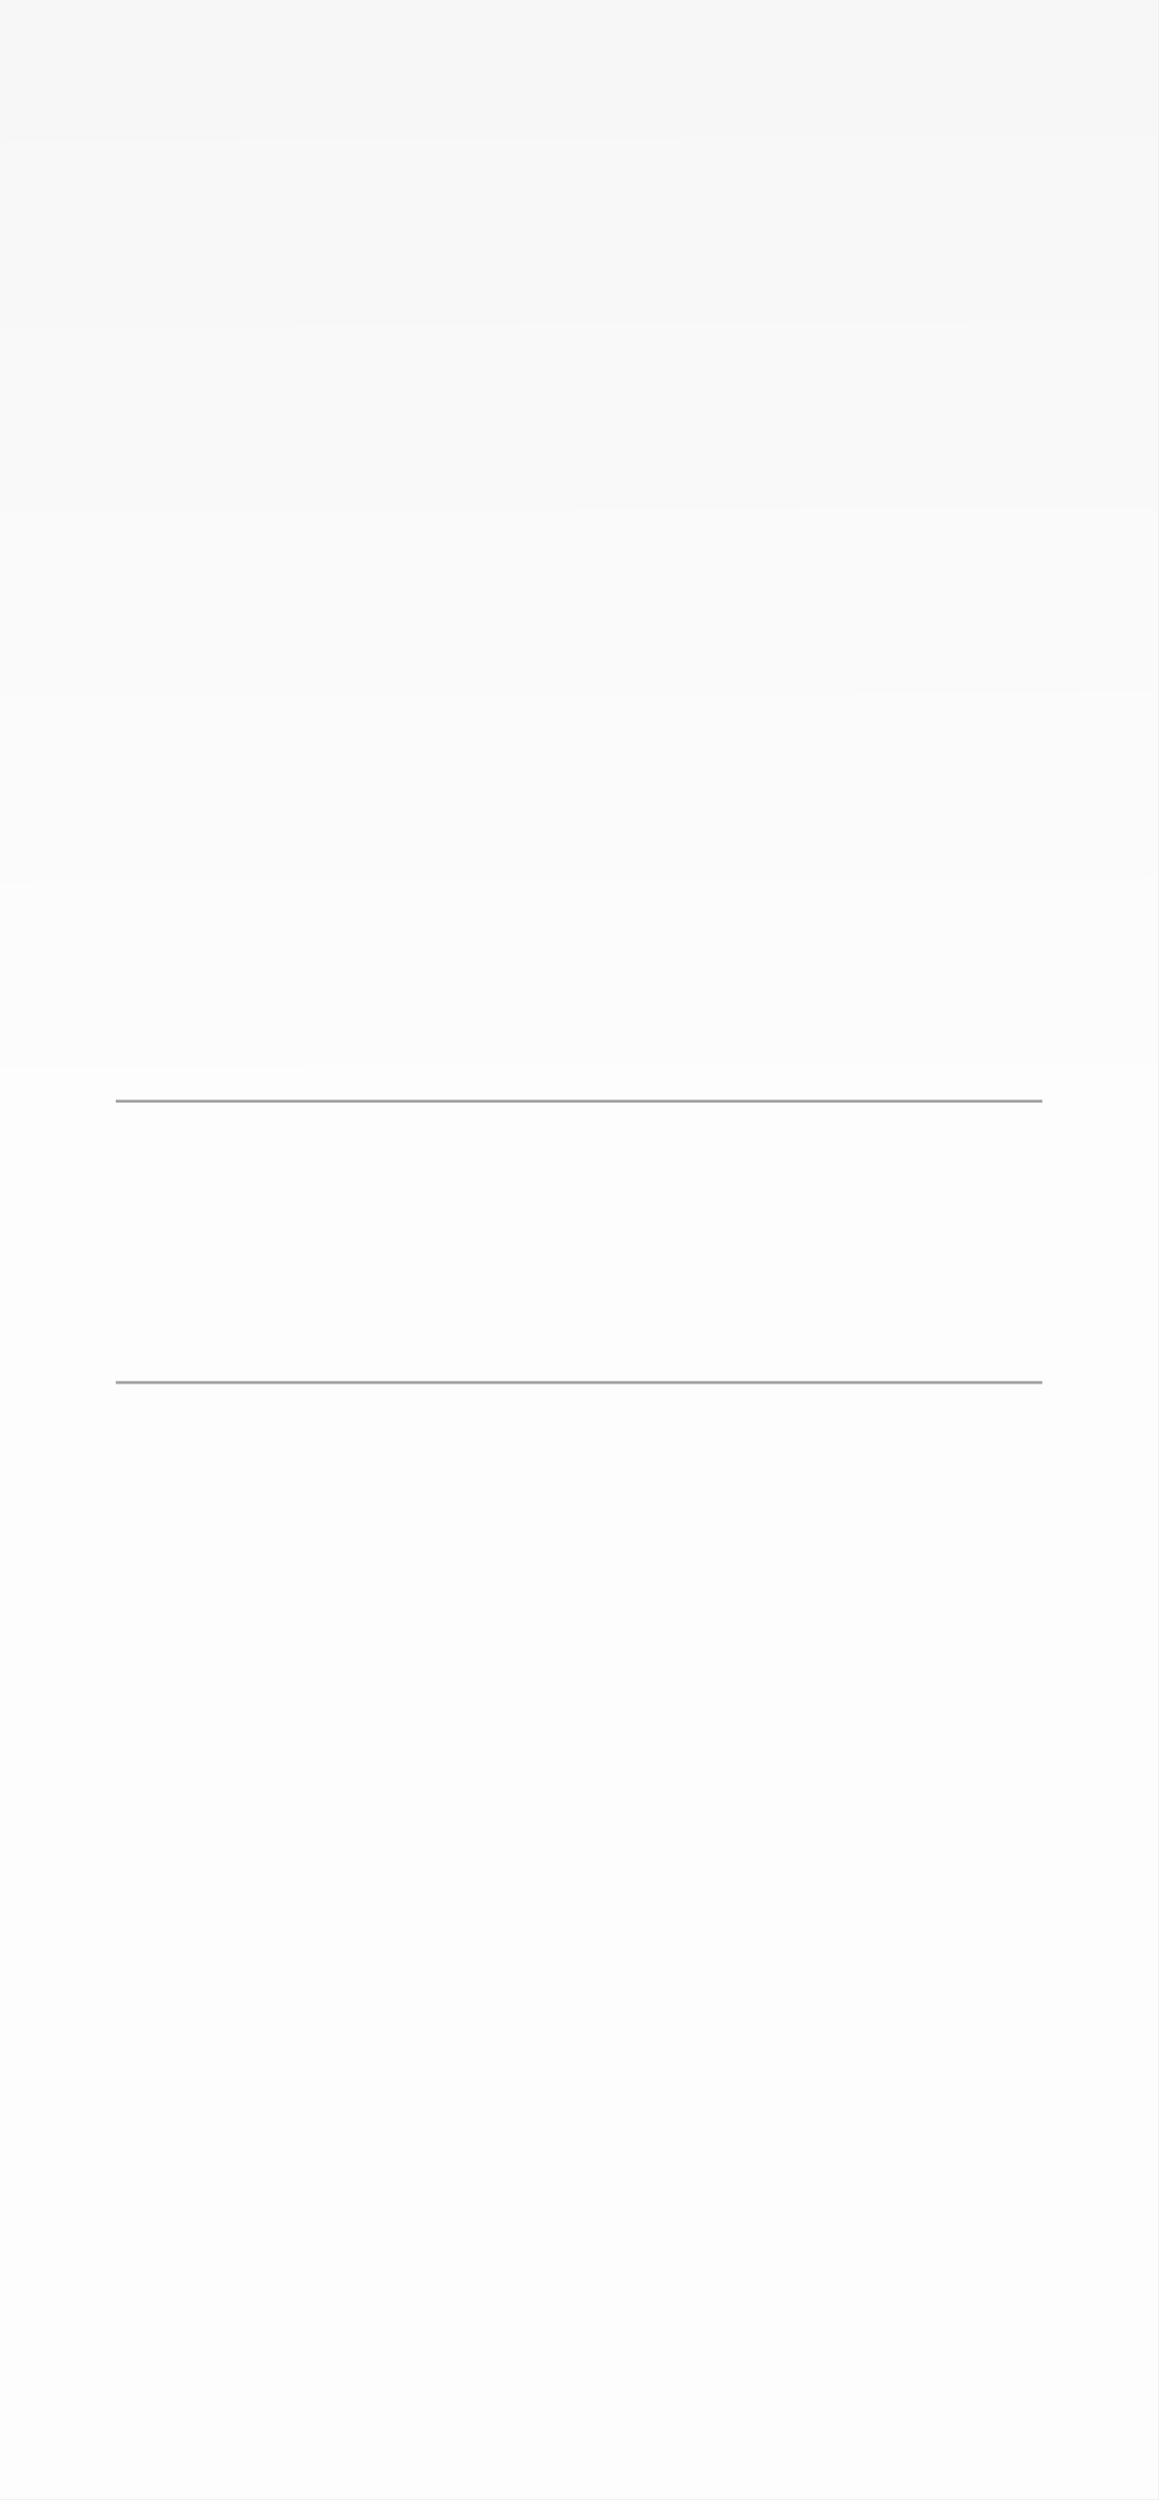
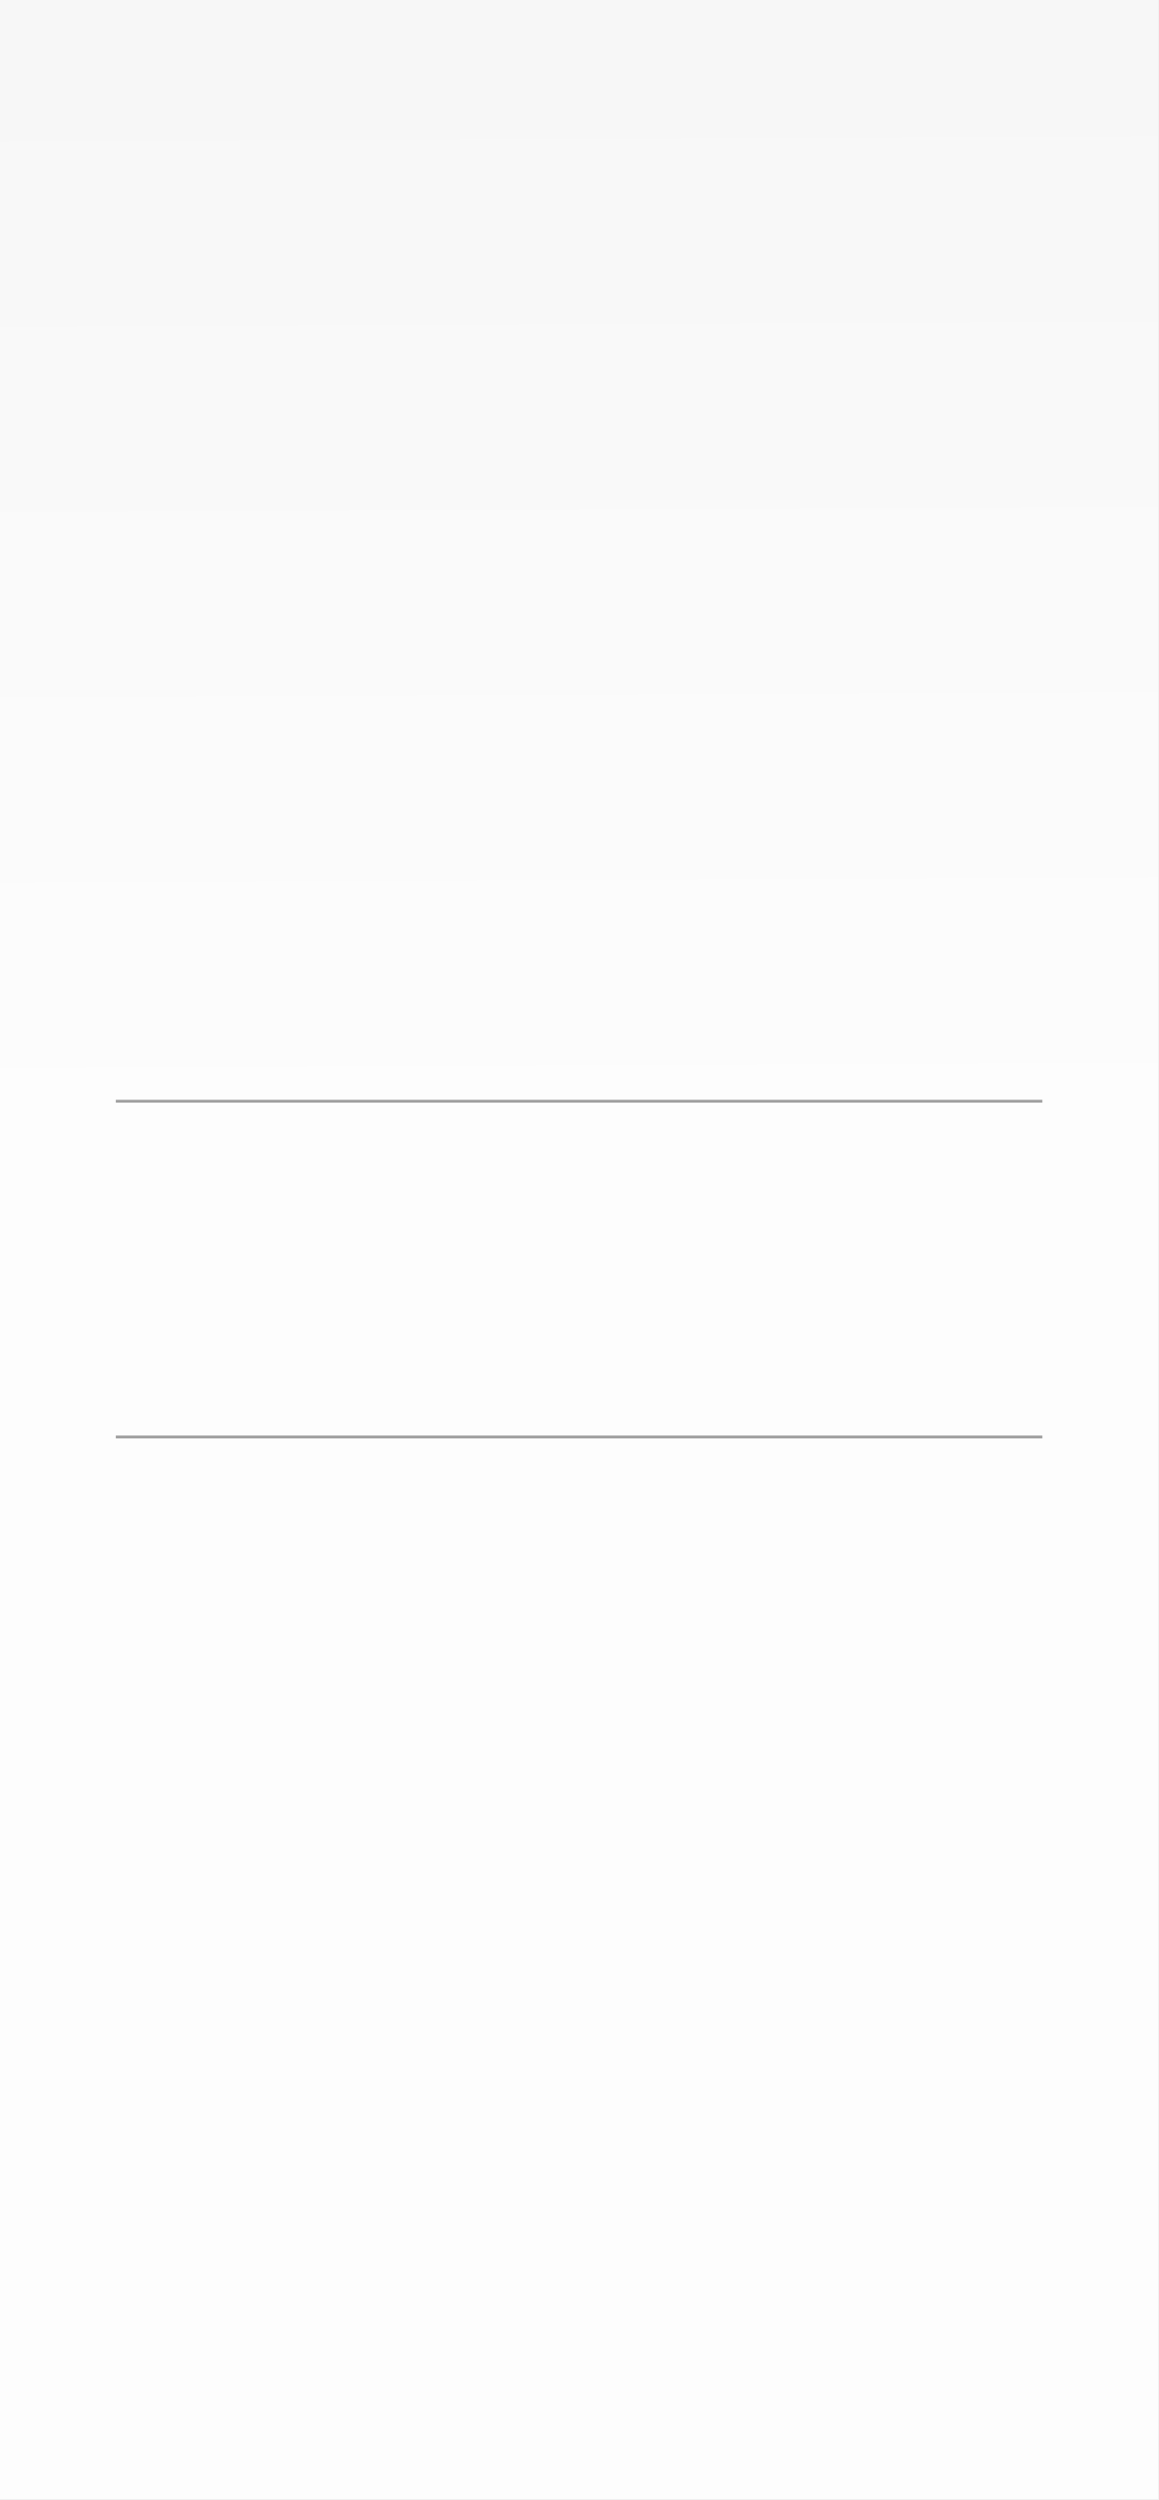
<svg xmlns="http://www.w3.org/2000/svg" xmlns:xlink="http://www.w3.org/1999/xlink" width="500" height="1079.295" viewBox="0 0 500 1079.295" version="1.1" xml:space="preserve" style="clip-rule:evenodd;fill-rule:evenodd;stroke-linejoin:round;stroke-miterlimit:2" id="svg1">
  <defs id="defs1">
    <linearGradient id="linearGradient1">
      <stop style="stop-color:#ffffff;stop-opacity:0.9;" offset="0" id="stop1" />
      <stop style="stop-color:#ffffff;stop-opacity:0.9;" offset="0.5" id="stop3" />
      <stop style="stop-color:#ffffff;stop-opacity:0.45;" offset="1" id="stop4" />
    </linearGradient>
    <linearGradient xlink:href="#linearGradient1" id="linearGradient2" x1="257.816" y1="1079.726" x2="252.97" y2="-1.4127065e-05" gradientUnits="userSpaceOnUse" />
    <filter style="color-interpolation-filters:sRGB;" id="filter18" x="-0.108" y="-0.469" width="1.216" height="1.939">
      <feFlood result="flood" in="SourceGraphic" flood-opacity="0.502" flood-color="rgb(0,0,0)" id="feFlood17" />
      <feGaussianBlur result="blur" in="SourceGraphic" stdDeviation="19.9" id="feGaussianBlur17" />
      <feOffset result="offset" in="blur" dx="0" dy="0" id="feOffset17" />
      <feComposite result="comp1" operator="in" in="flood" in2="offset" id="feComposite17" />
      <feComposite result="comp2" operator="atop" in="comp1" in2="comp1" id="feComposite18" />
    </filter>
  </defs>
  <rect style="clip-rule:evenodd;fill:url(#linearGradient2);fill-opacity:1;fill-rule:evenodd;stroke-width:1.273;stroke-linejoin:round;stroke-miterlimit:2;opacity:1" id="rect2" width="500" height="1079.295" x="0" y="0" />
  <path d="m 700,22.37 0,655.26 c 0,3.866 0.124,10.32 -1.565,13.76 -1.501,3.057 -3.988,5.544 -7.045,7.045 C 687.95,700.124 681.496,700 677.63,700 L 22.37,700 C 18.504,700 12.05,700.124 8.61,698.435 5.553,696.934 3.066,694.447 1.565,691.39 -0.124,687.95 0,681.496 0,677.63 V 22.37 C 0,18.504 -0.124,12.05 1.565,8.61 3.066,5.553 5.553,3.066 8.61,1.565 12.05,-0.124 18.504,0 22.37,0 h 655.26 c 3.866,0 10.32,-0.124 13.76,1.565 3.057,1.501 5.544,3.988 7.045,7.045 C 700.124,12.05 700,18.504 700,22.37 Z M 675,18 H 25 a 7,7 135 0 0 -7,7 v 650 a 7,7 45 0 0 7,7 h 650 a 7,7 135 0 0 7,-7 V 25 a 7,7 45 0 0 -7,-7 z" style="clip-rule:evenodd;display:none;fill:#ffffff;fill-opacity:1;fill-rule:evenodd;stroke-linejoin:round;stroke-miterlimit:2" id="path1" transform="translate(-0.9692337,430.8243)" />
-   <rect x="596.5" y="-450" width="1.226" height="400" style="clip-rule:evenodd;fill:#a0a0a0;fill-opacity:1;fill-rule:evenodd;stroke-width:3.501;stroke-linejoin:round;stroke-miterlimit:2" id="rect11-2" transform="rotate(90)" />
+   <rect x="620" y="-450" width="1.226" height="400" style="clip-rule:evenodd;fill:#a0a0a0;fill-opacity:1;fill-rule:evenodd;stroke-width:3.501;stroke-linejoin:round;stroke-miterlimit:2" id="rect11-2" transform="rotate(90)" />
  <rect x="475" y="-450" width="1.226" height="400" style="clip-rule:evenodd;fill:#a0a0a0;fill-opacity:1;fill-rule:evenodd;stroke-width:3.501;stroke-linejoin:round;stroke-miterlimit:2" id="rect11-2-4" transform="rotate(90)" />
</svg>
